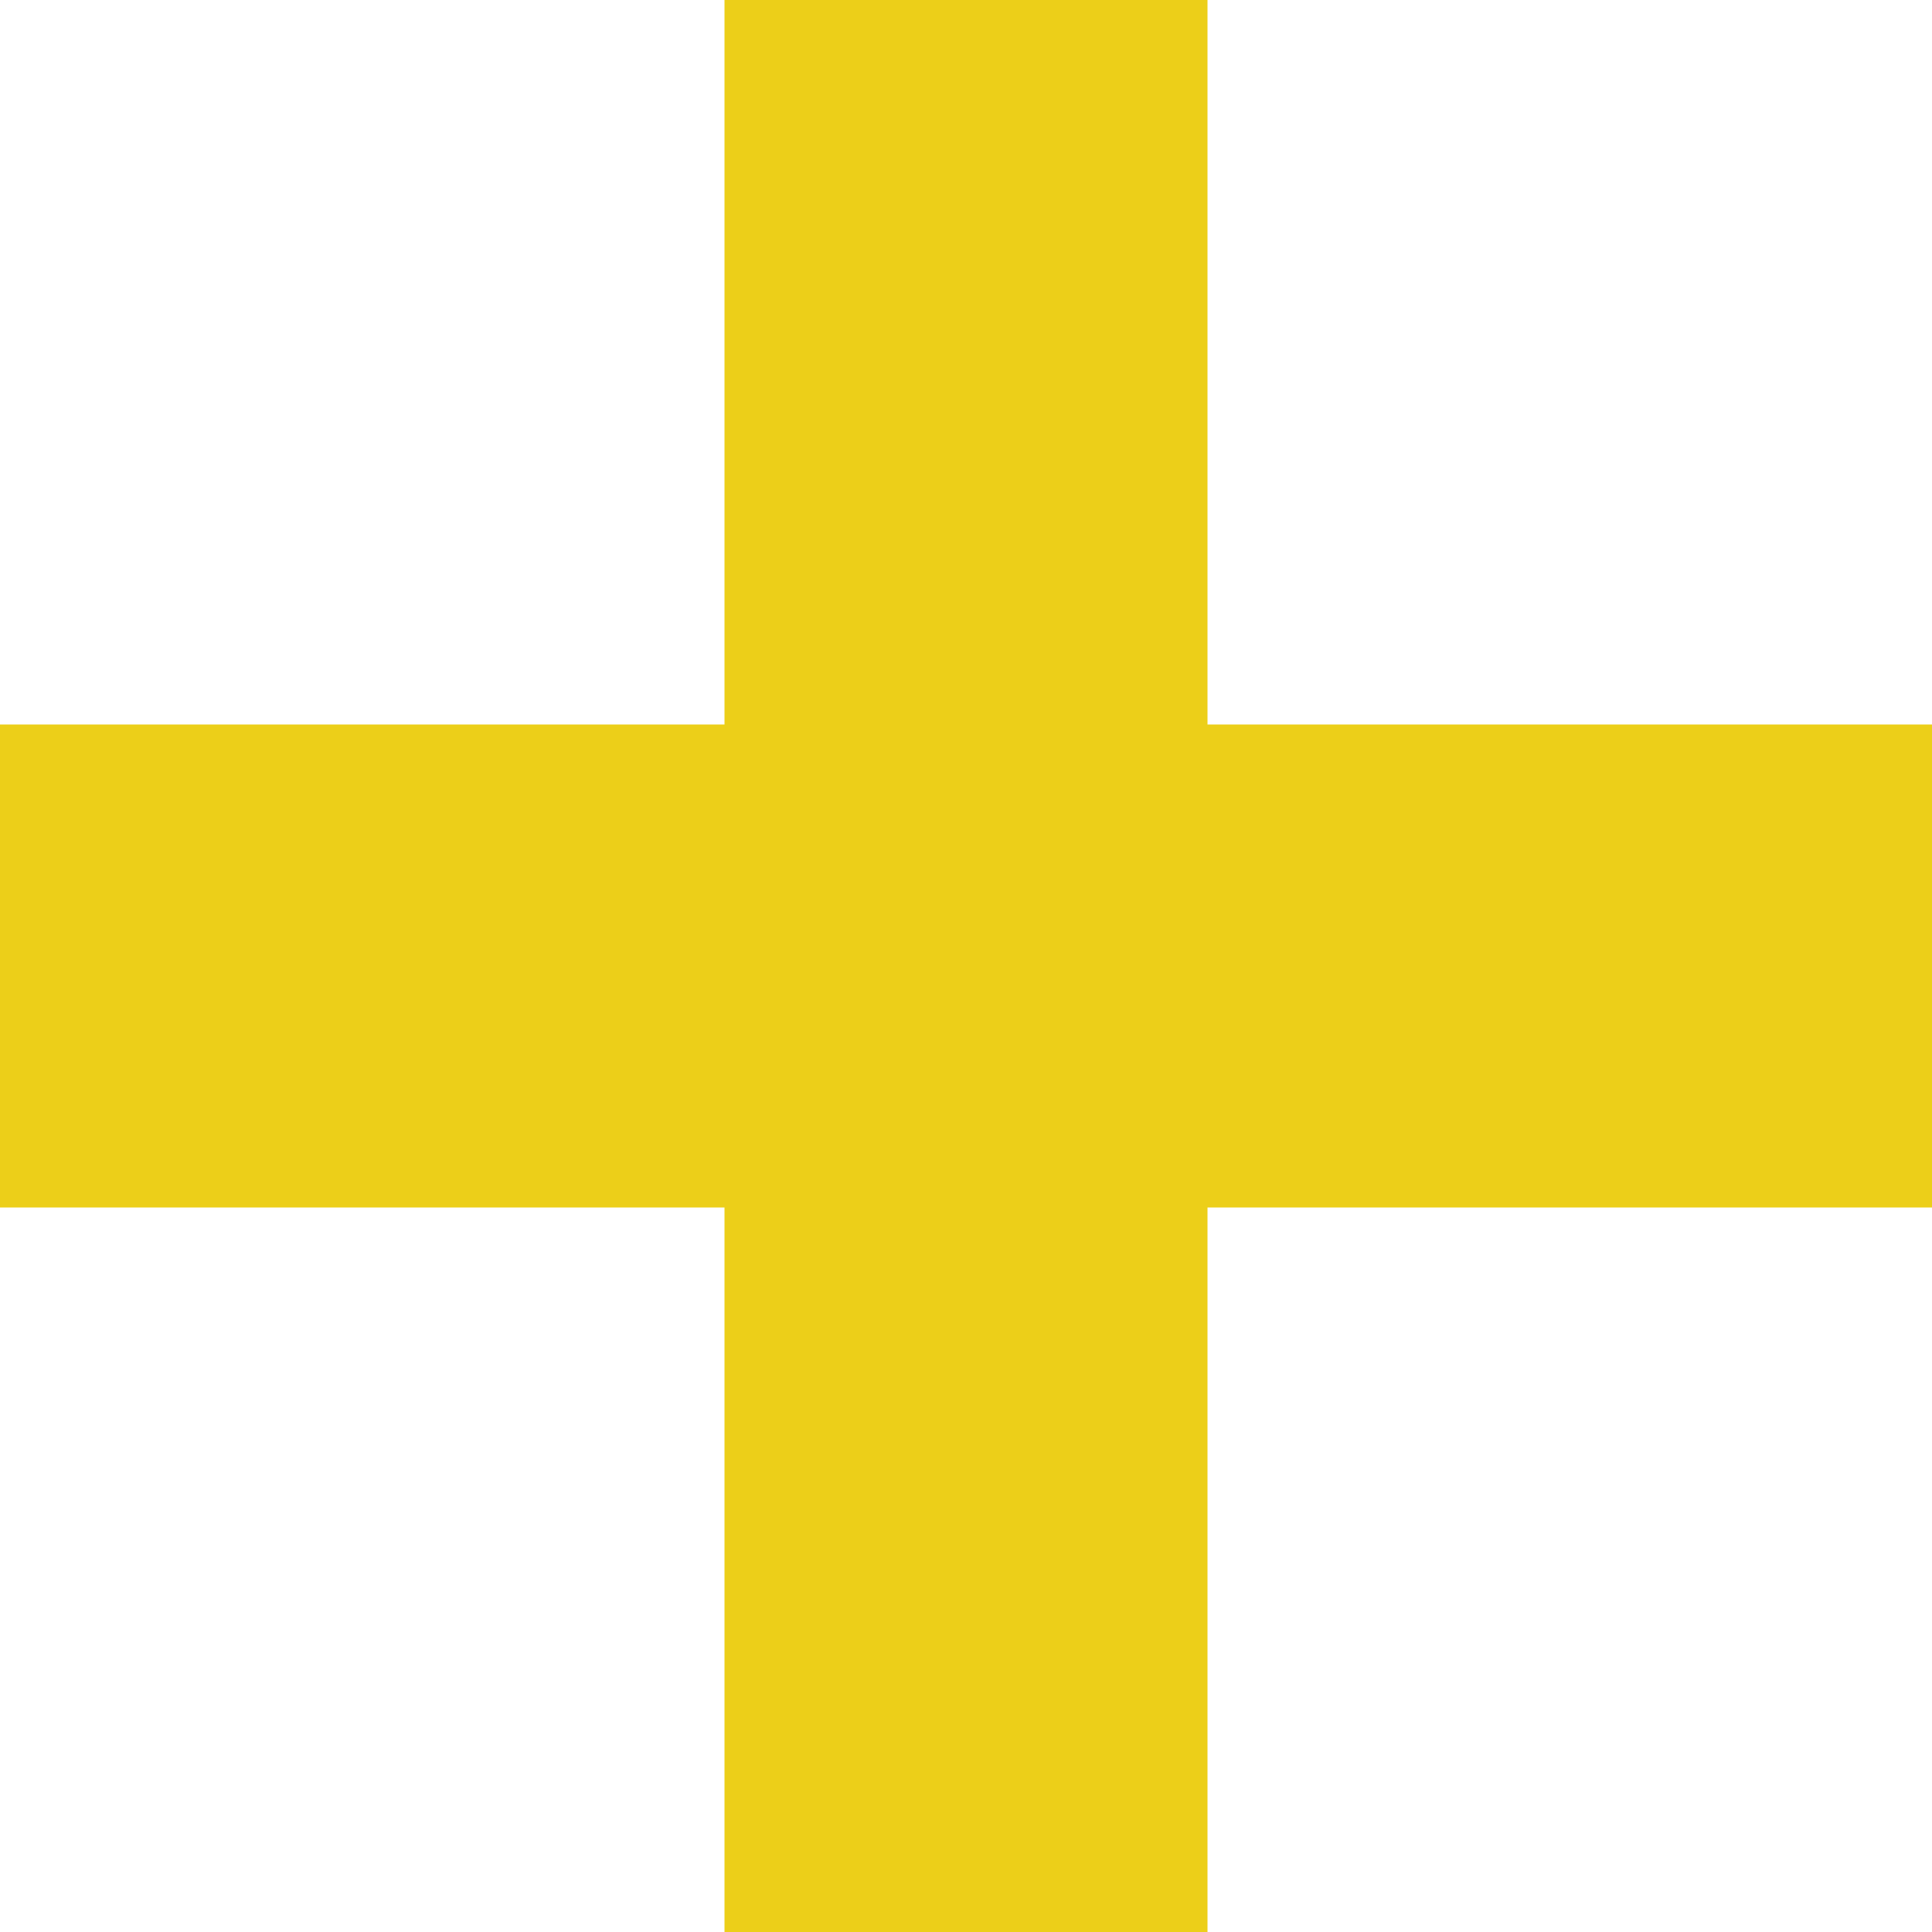
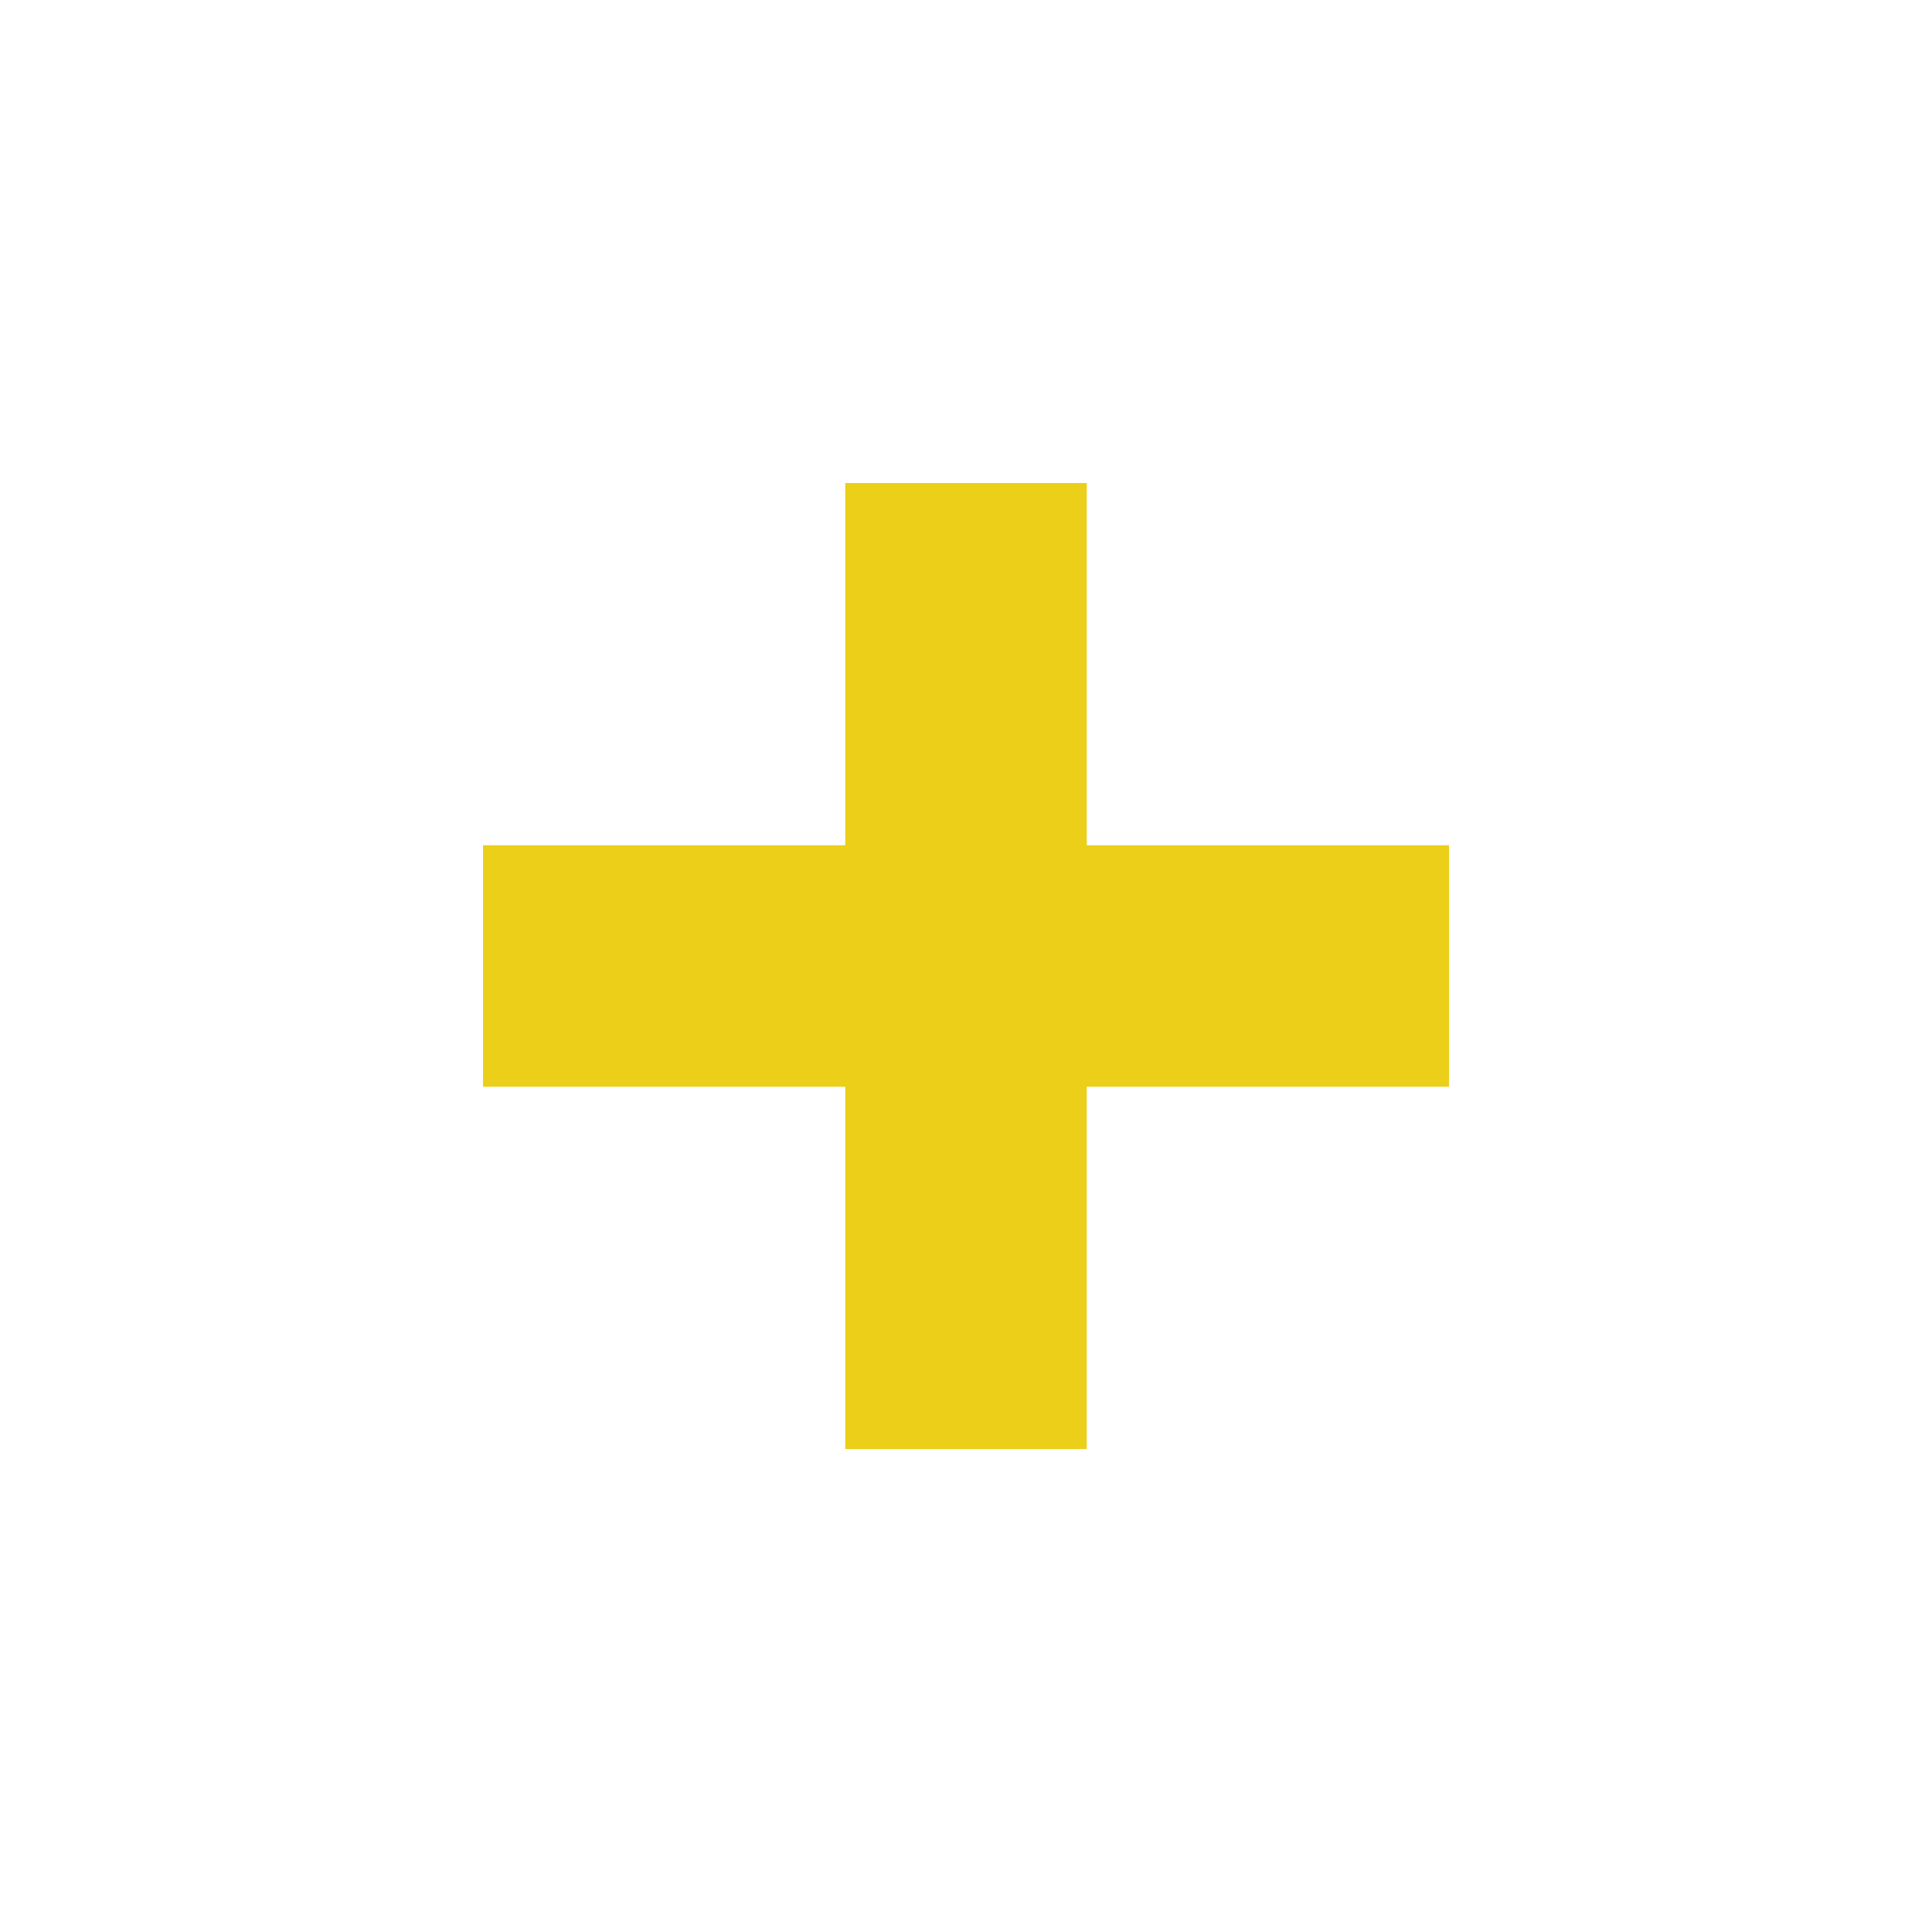
<svg xmlns="http://www.w3.org/2000/svg" version="1.1" baseProfile="basic" id="Layer_1" x="0px" y="0px" viewBox="0 0 8 8" xml:space="preserve">
  <style type="text/css">
	.st0{fill:#ECCF19;}
</style>
-   <polygon class="st0" points="3,5 3,8 5,8 5,5 8,5 8,3 5,3 5,0 3,0 3,3 0,3 0,5 " />
+   <polygon class="st0" points="3.5,3.5 2,3.5 2,4.5 3.5,4.5 3.5,6 4.5,6 4.5,4.5 6,4.5 6,3.5 4.5,3.5 4.5,2 3.5,2 " />
</svg>
